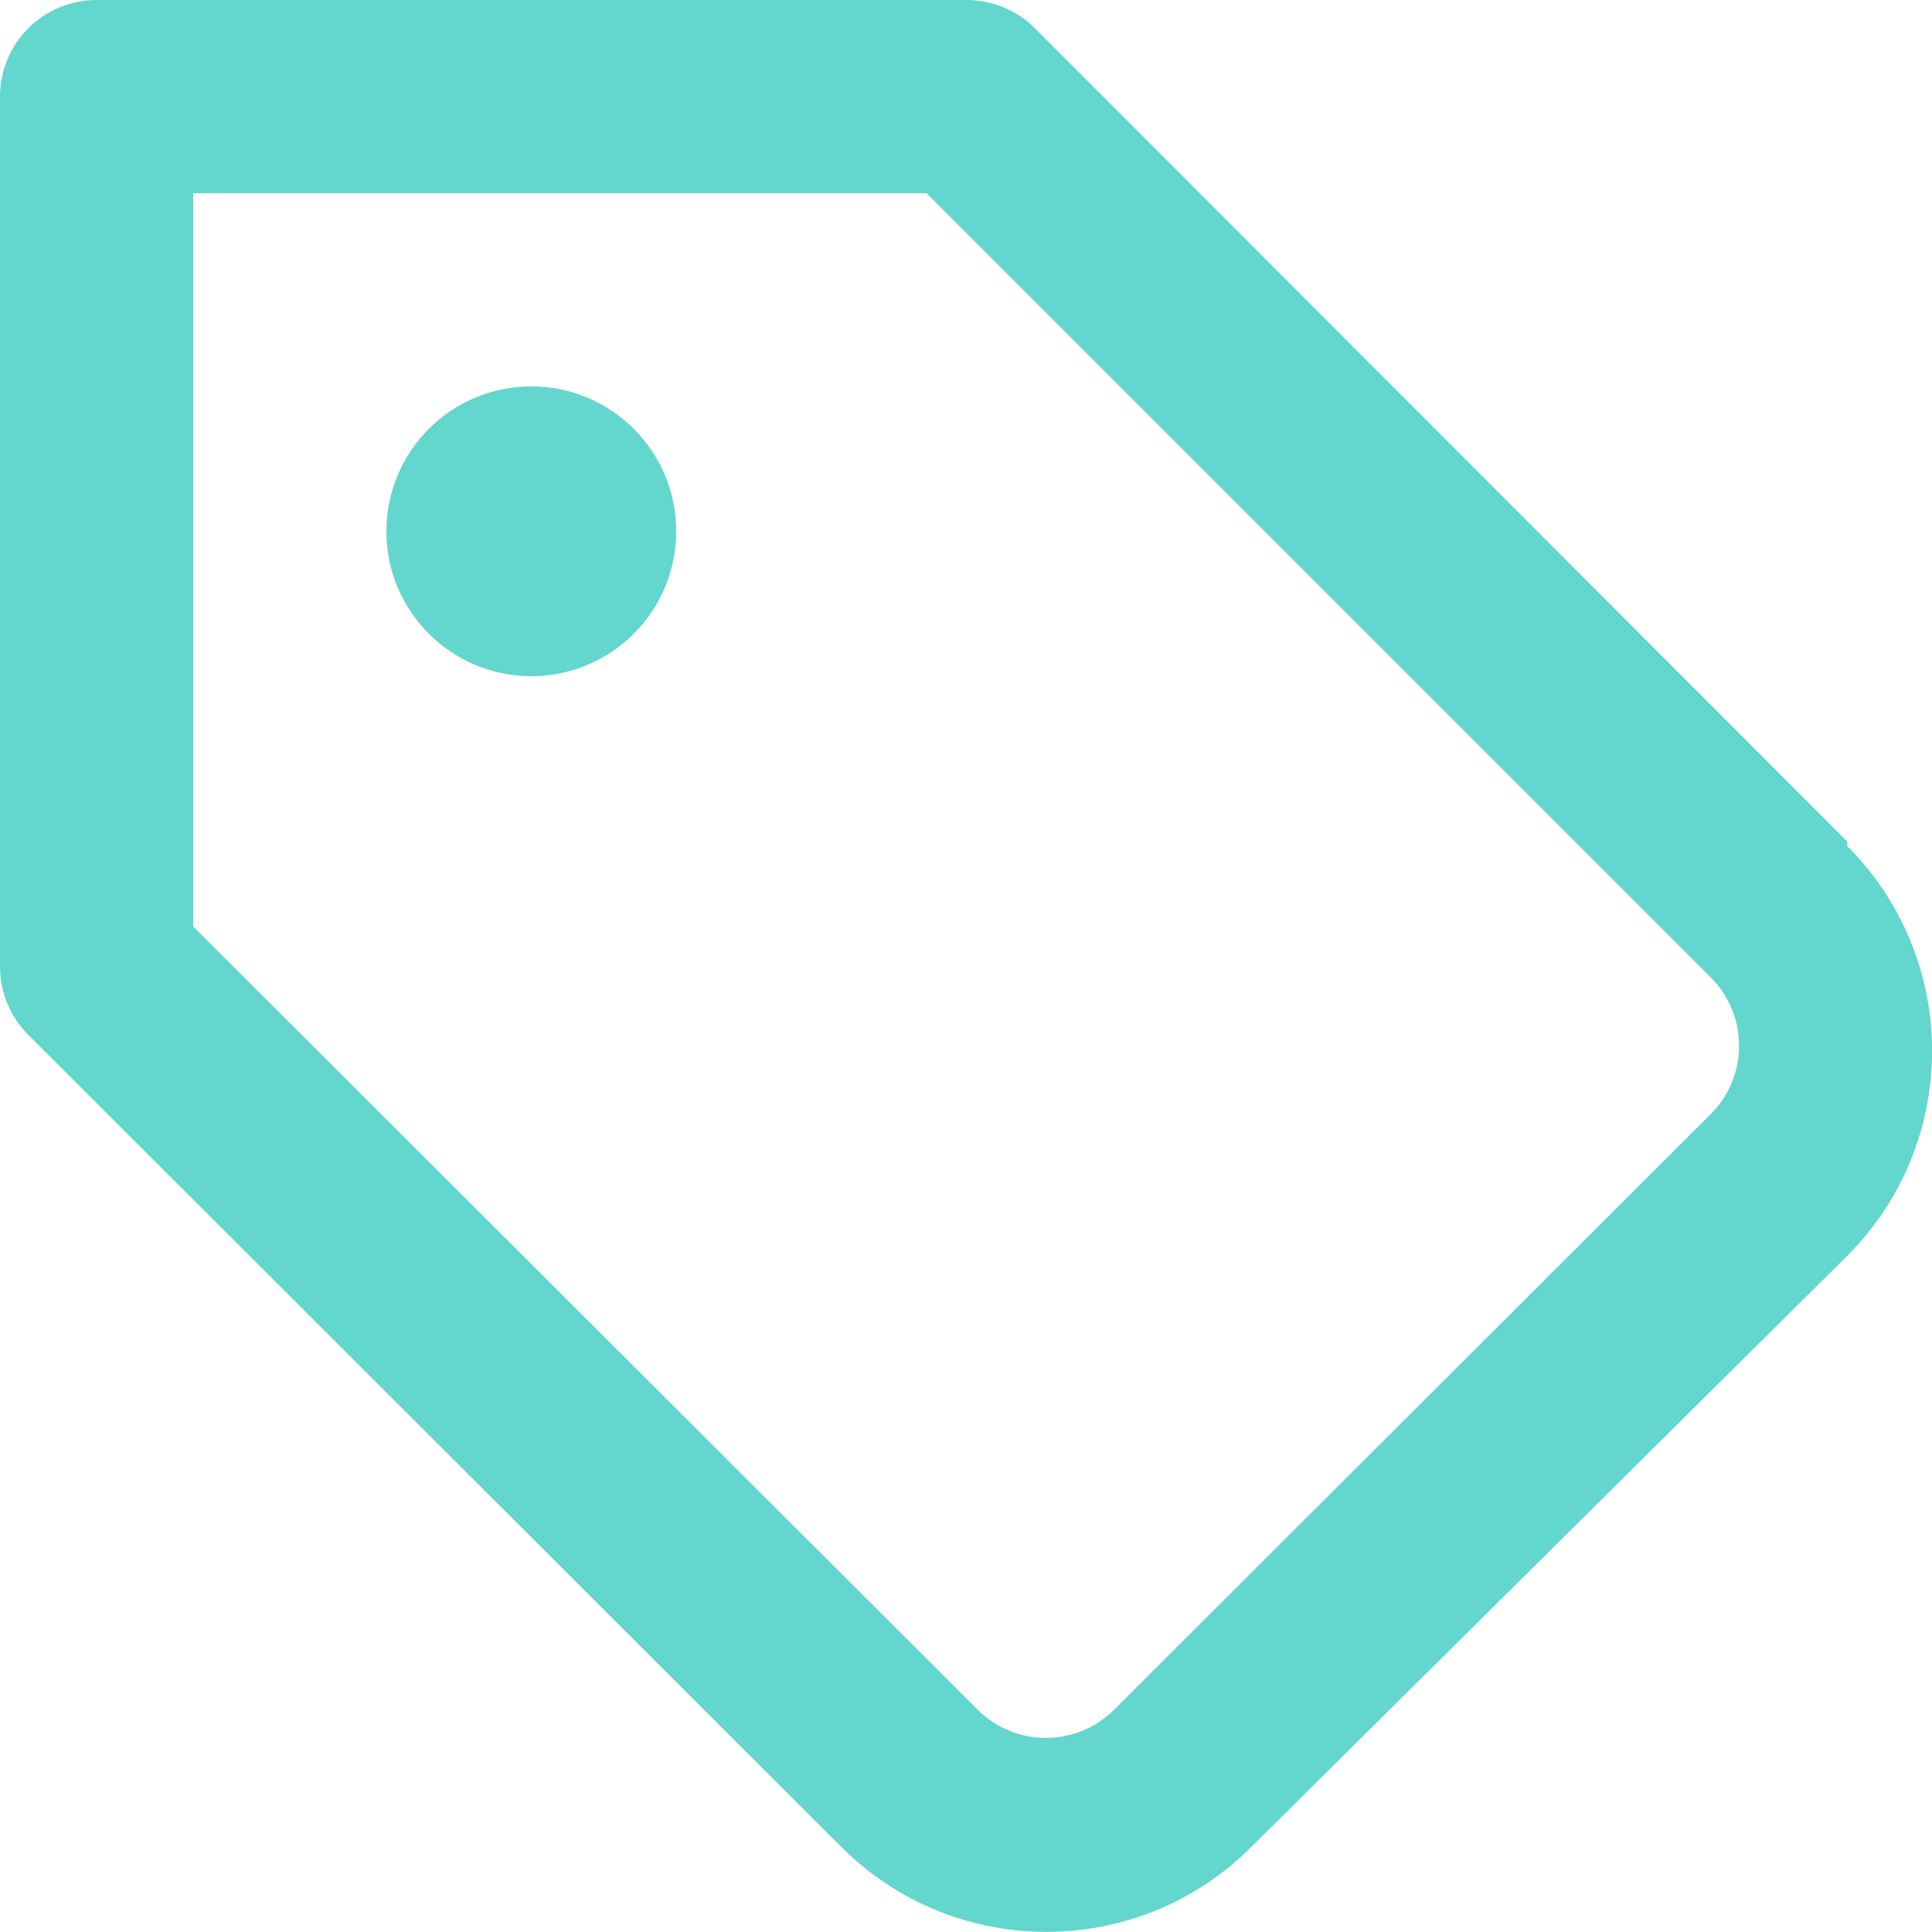
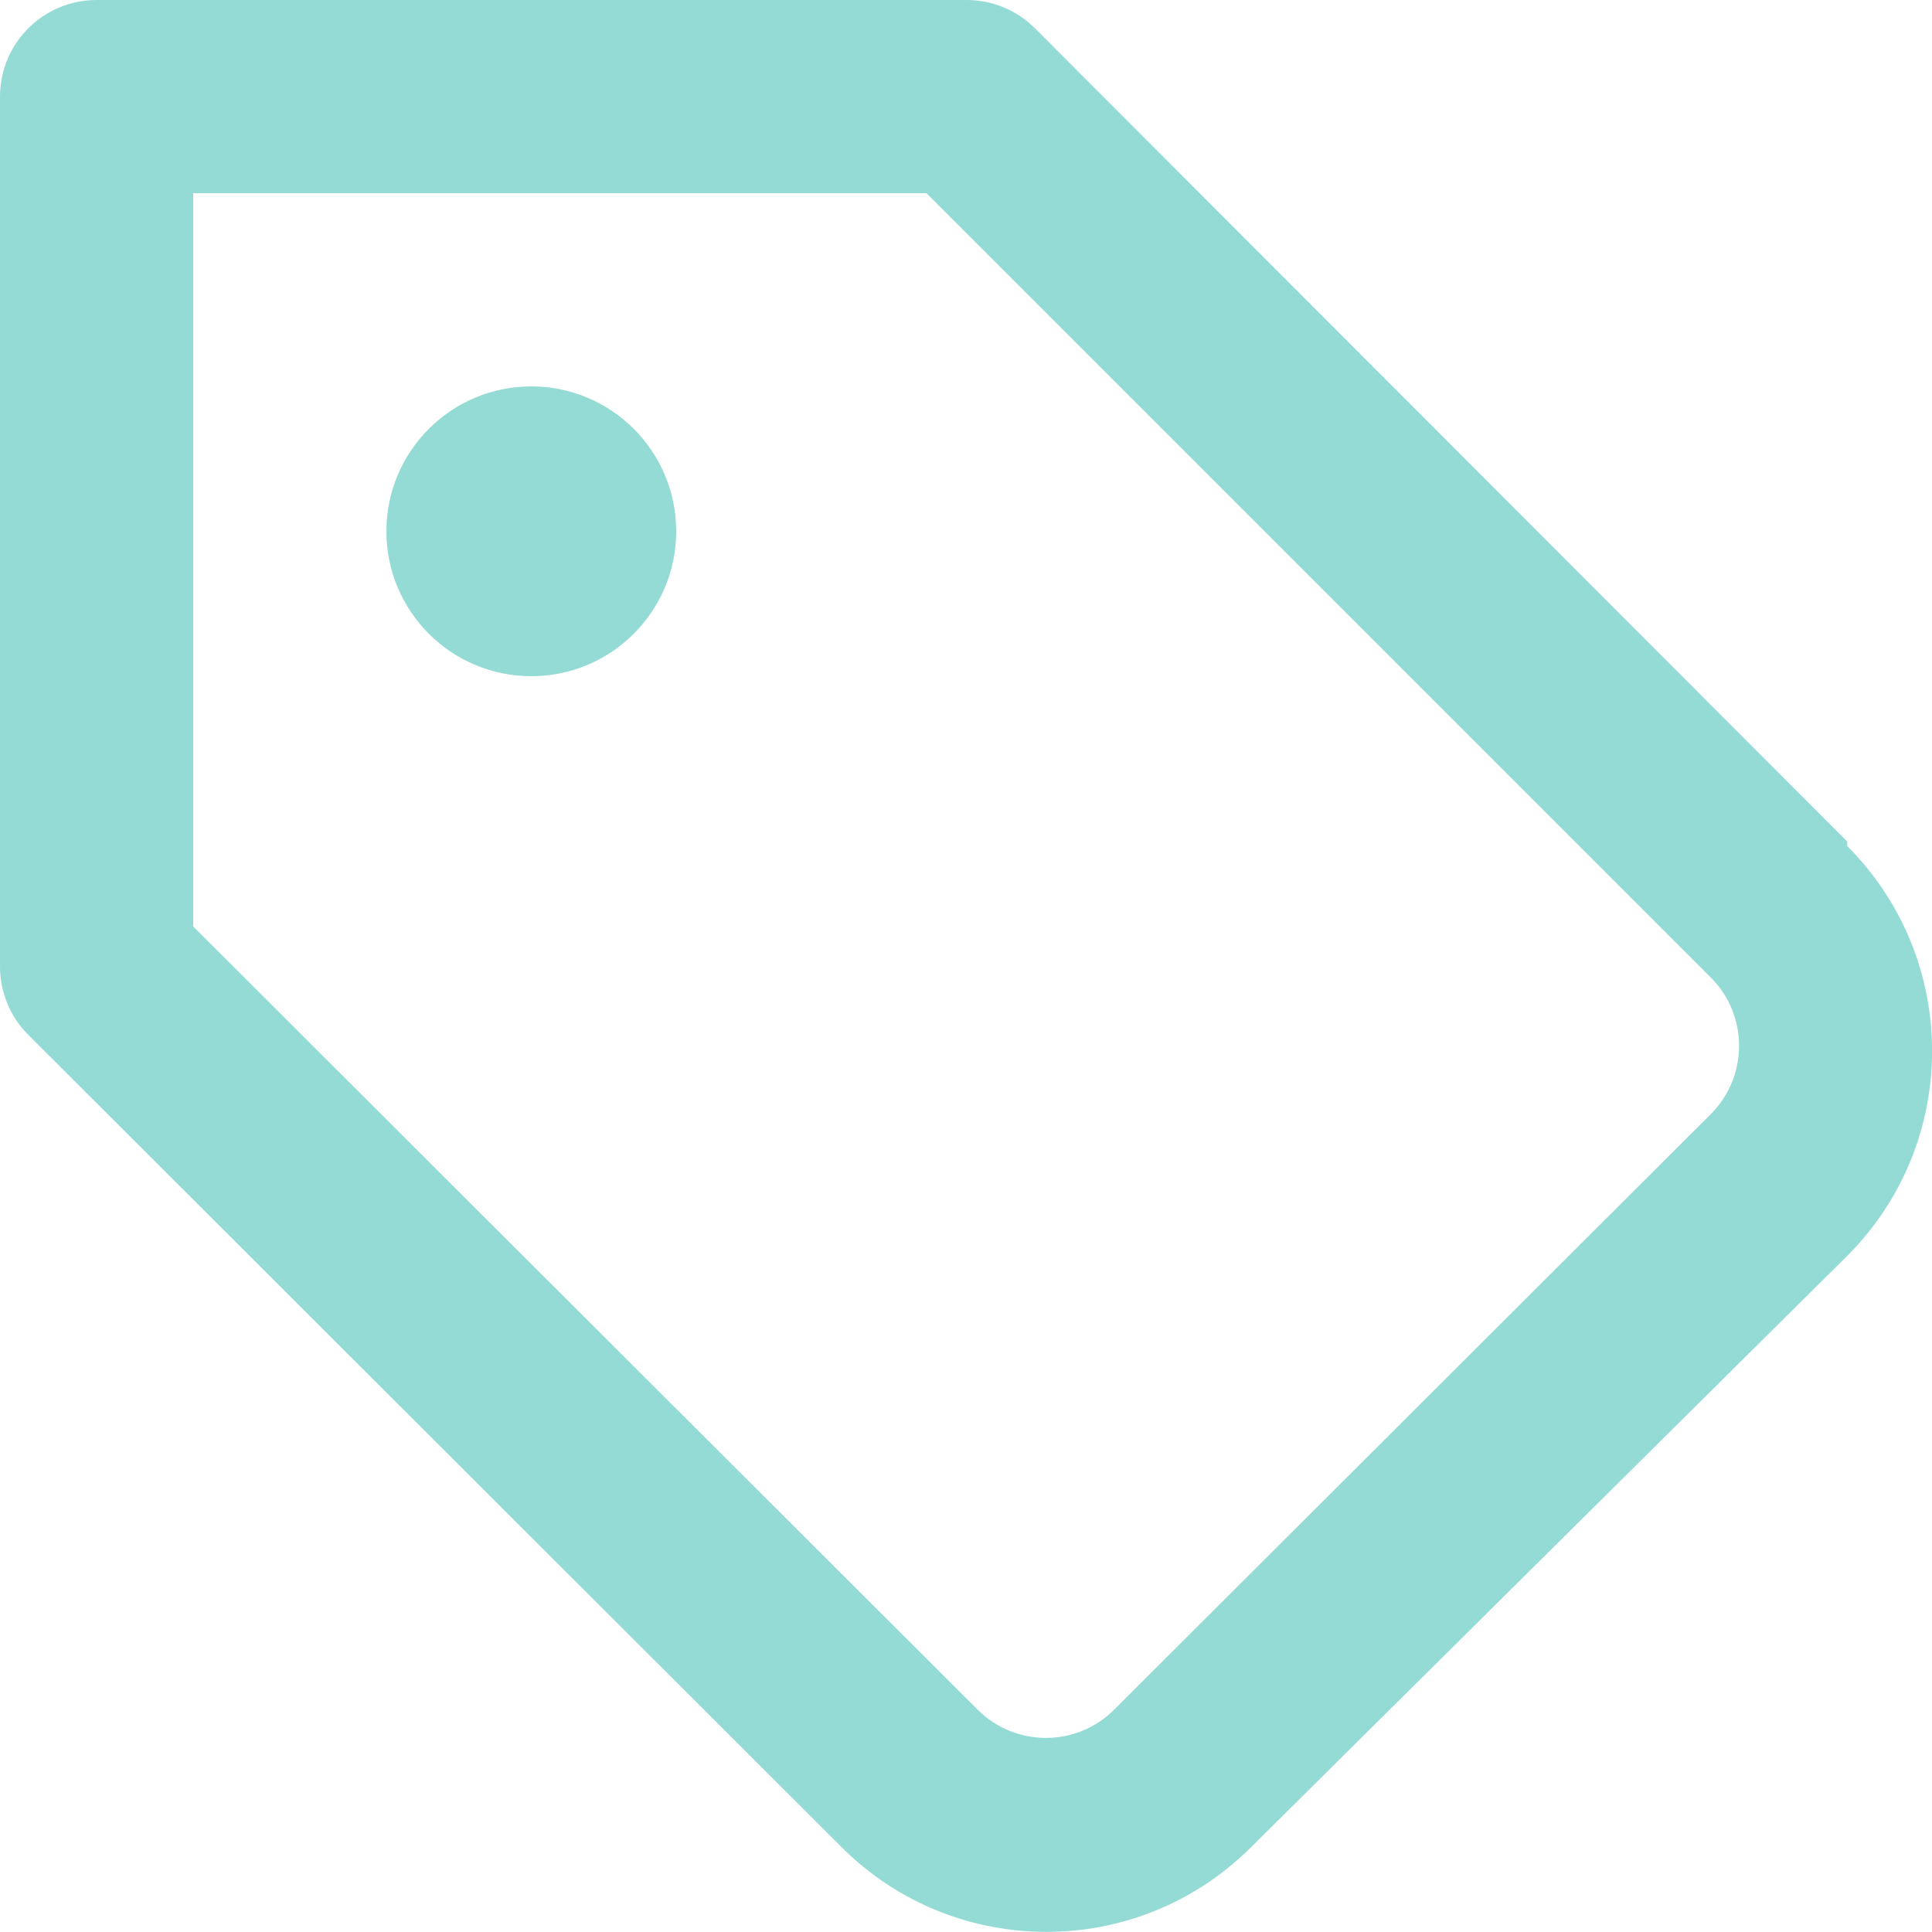
<svg xmlns="http://www.w3.org/2000/svg" width="20" height="20" viewBox="0 0 20 20">
-   <path id="tag-alt-3" d="M7.5,6A1.5,1.5,0,1,0,9,7.5,1.5,1.5,0,0,0,7.5,6Zm13.622,4.711L12.711,2.29A1,1,0,0,0,12,2H3A1,1,0,0,0,2,3v9a1,1,0,0,0,.29.71l8.421,8.411a3,3,0,0,0,4.241,0L21.123,15a3,3,0,0,0,0-4.241Zm-1.41,2.82h0L13.532,19.7a1,1,0,0,1-1.41,0L4,11.591V4h7.591l8.121,8.121a1,1,0,0,1,0,1.41Z" transform="translate(-2 -2)" fill="#63d6cd" />
+   <path id="tag-alt-3" d="M7.5,6A1.5,1.5,0,1,0,9,7.5,1.5,1.5,0,0,0,7.5,6Zm13.622,4.711L12.711,2.29A1,1,0,0,0,12,2H3A1,1,0,0,0,2,3v9a1,1,0,0,0,.29.71l8.421,8.411a3,3,0,0,0,4.241,0L21.123,15a3,3,0,0,0,0-4.241Zm-1.41,2.82h0L13.532,19.7a1,1,0,0,1-1.41,0L4,11.591V4h7.591l8.121,8.121a1,1,0,0,1,0,1.41Z" transform="translate(-2 -2)" fill="#95dbd5" />
</svg>
